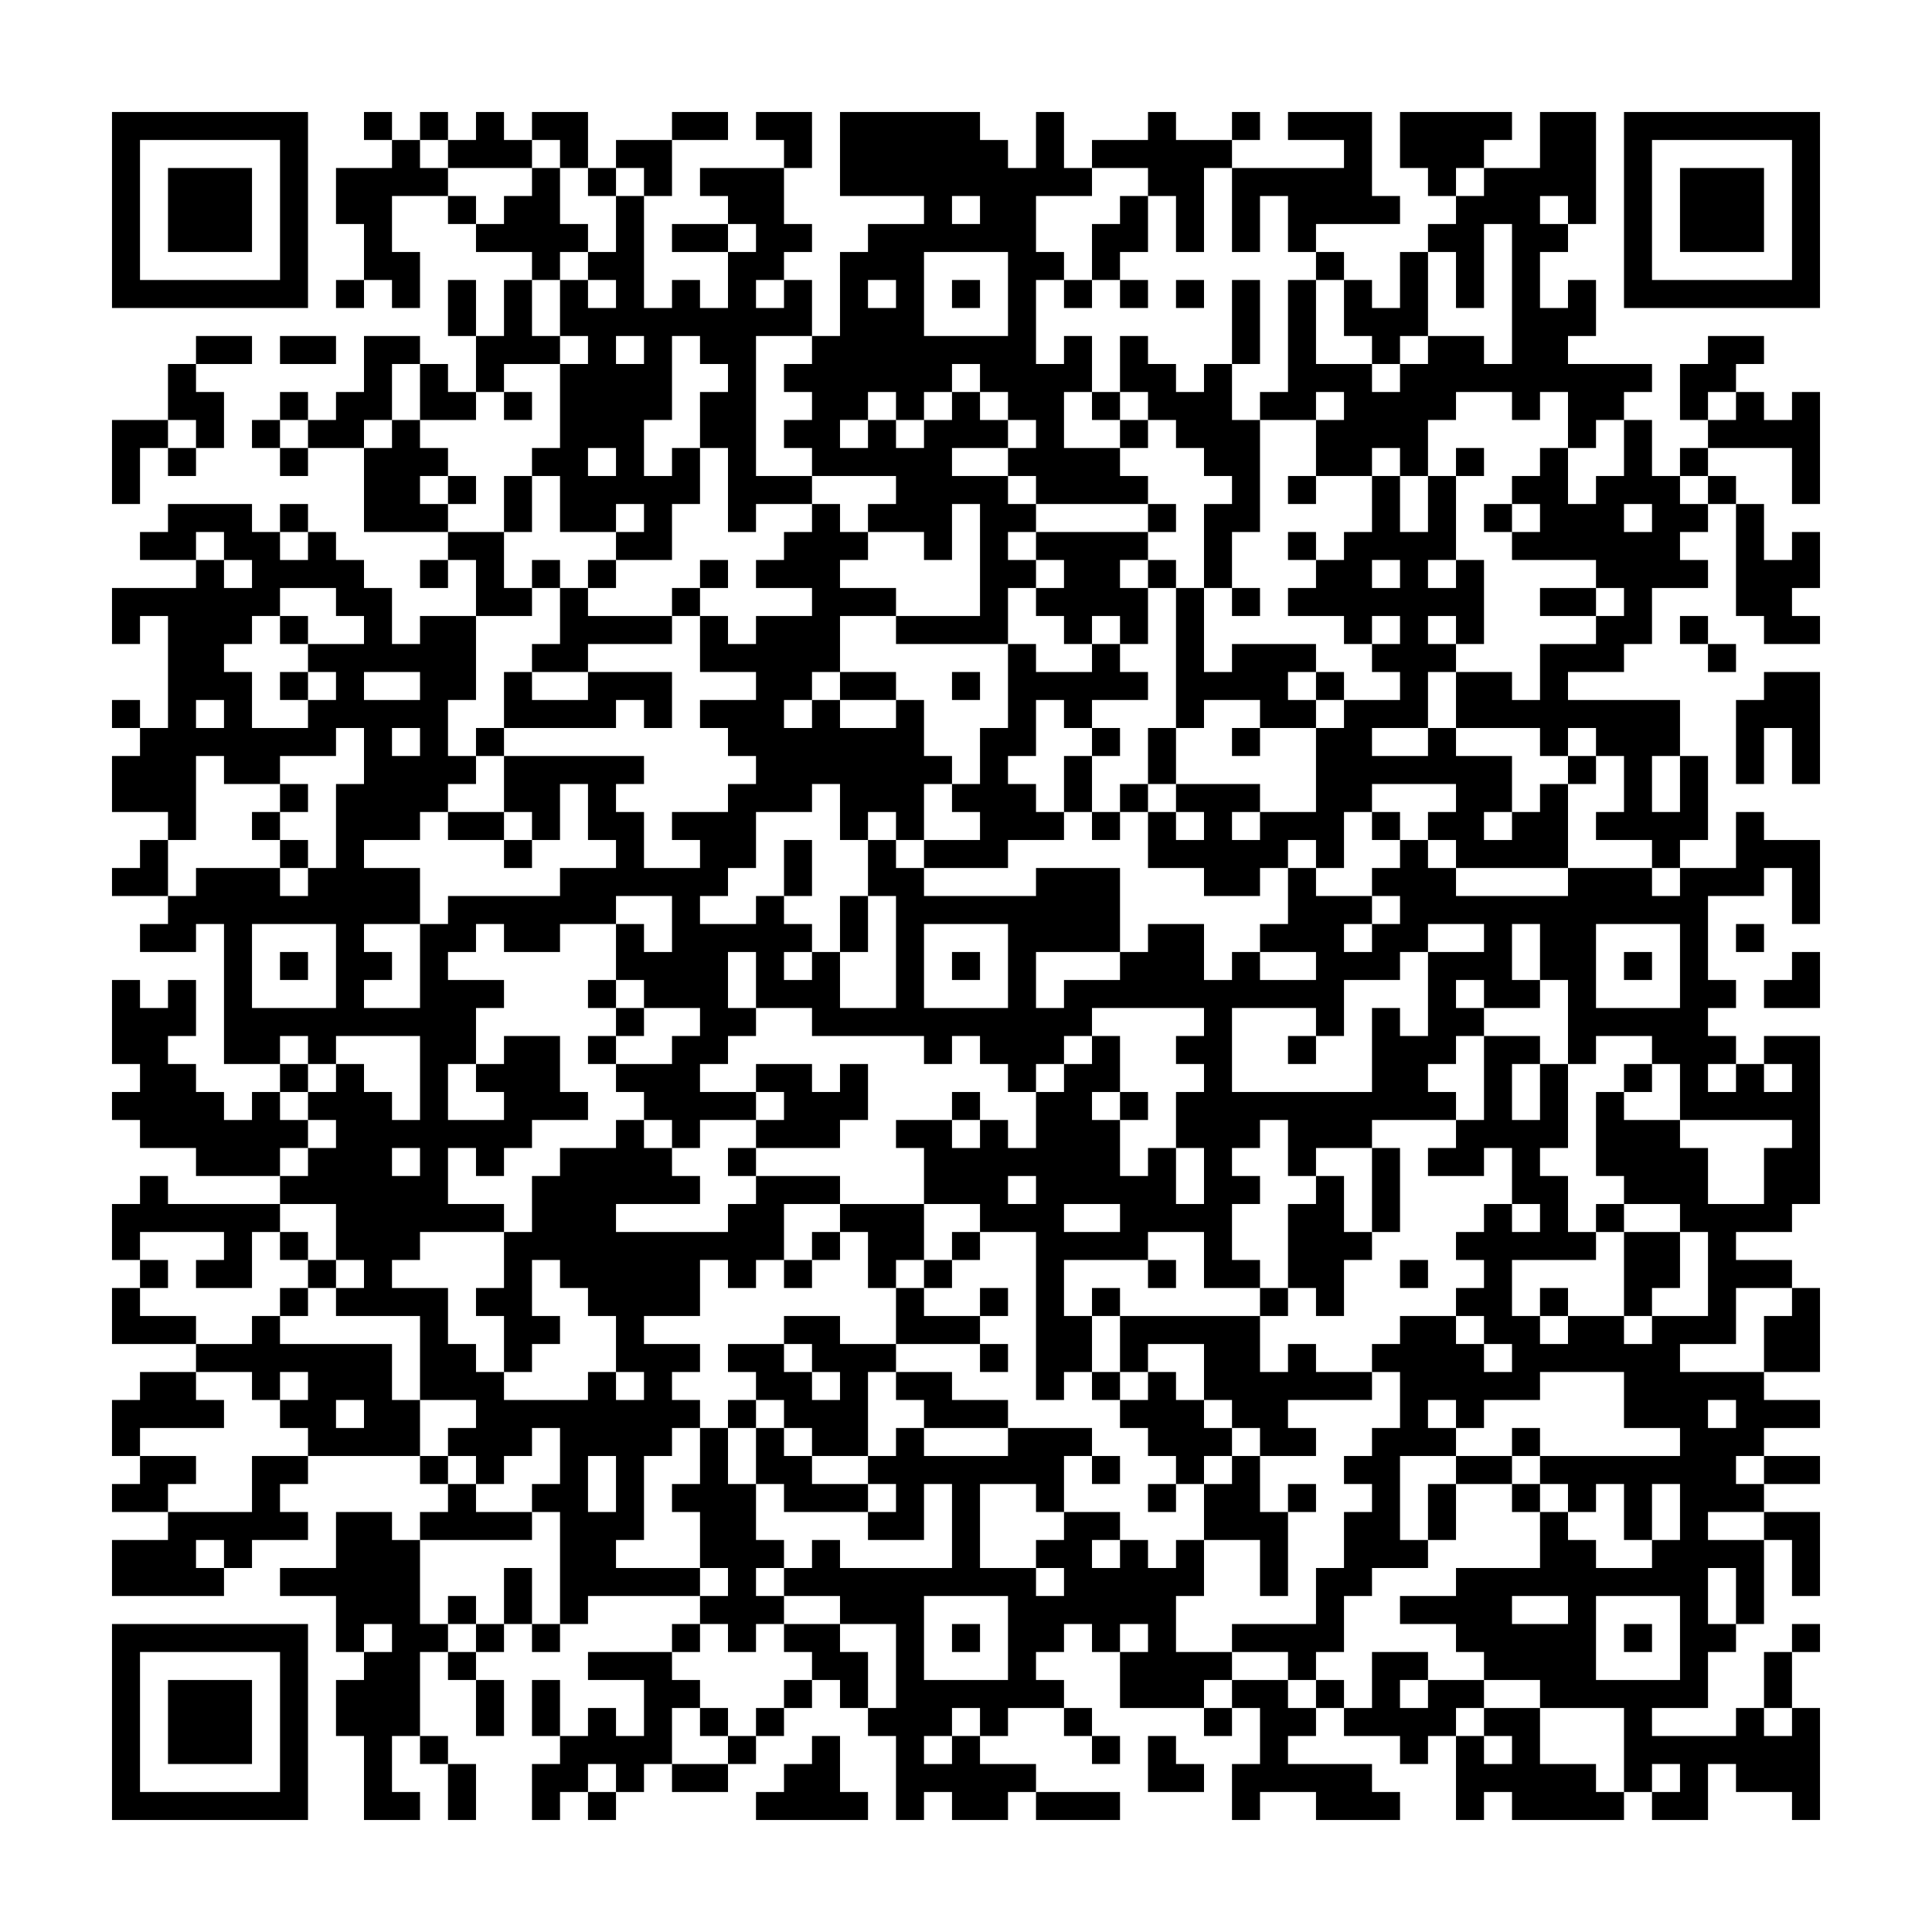
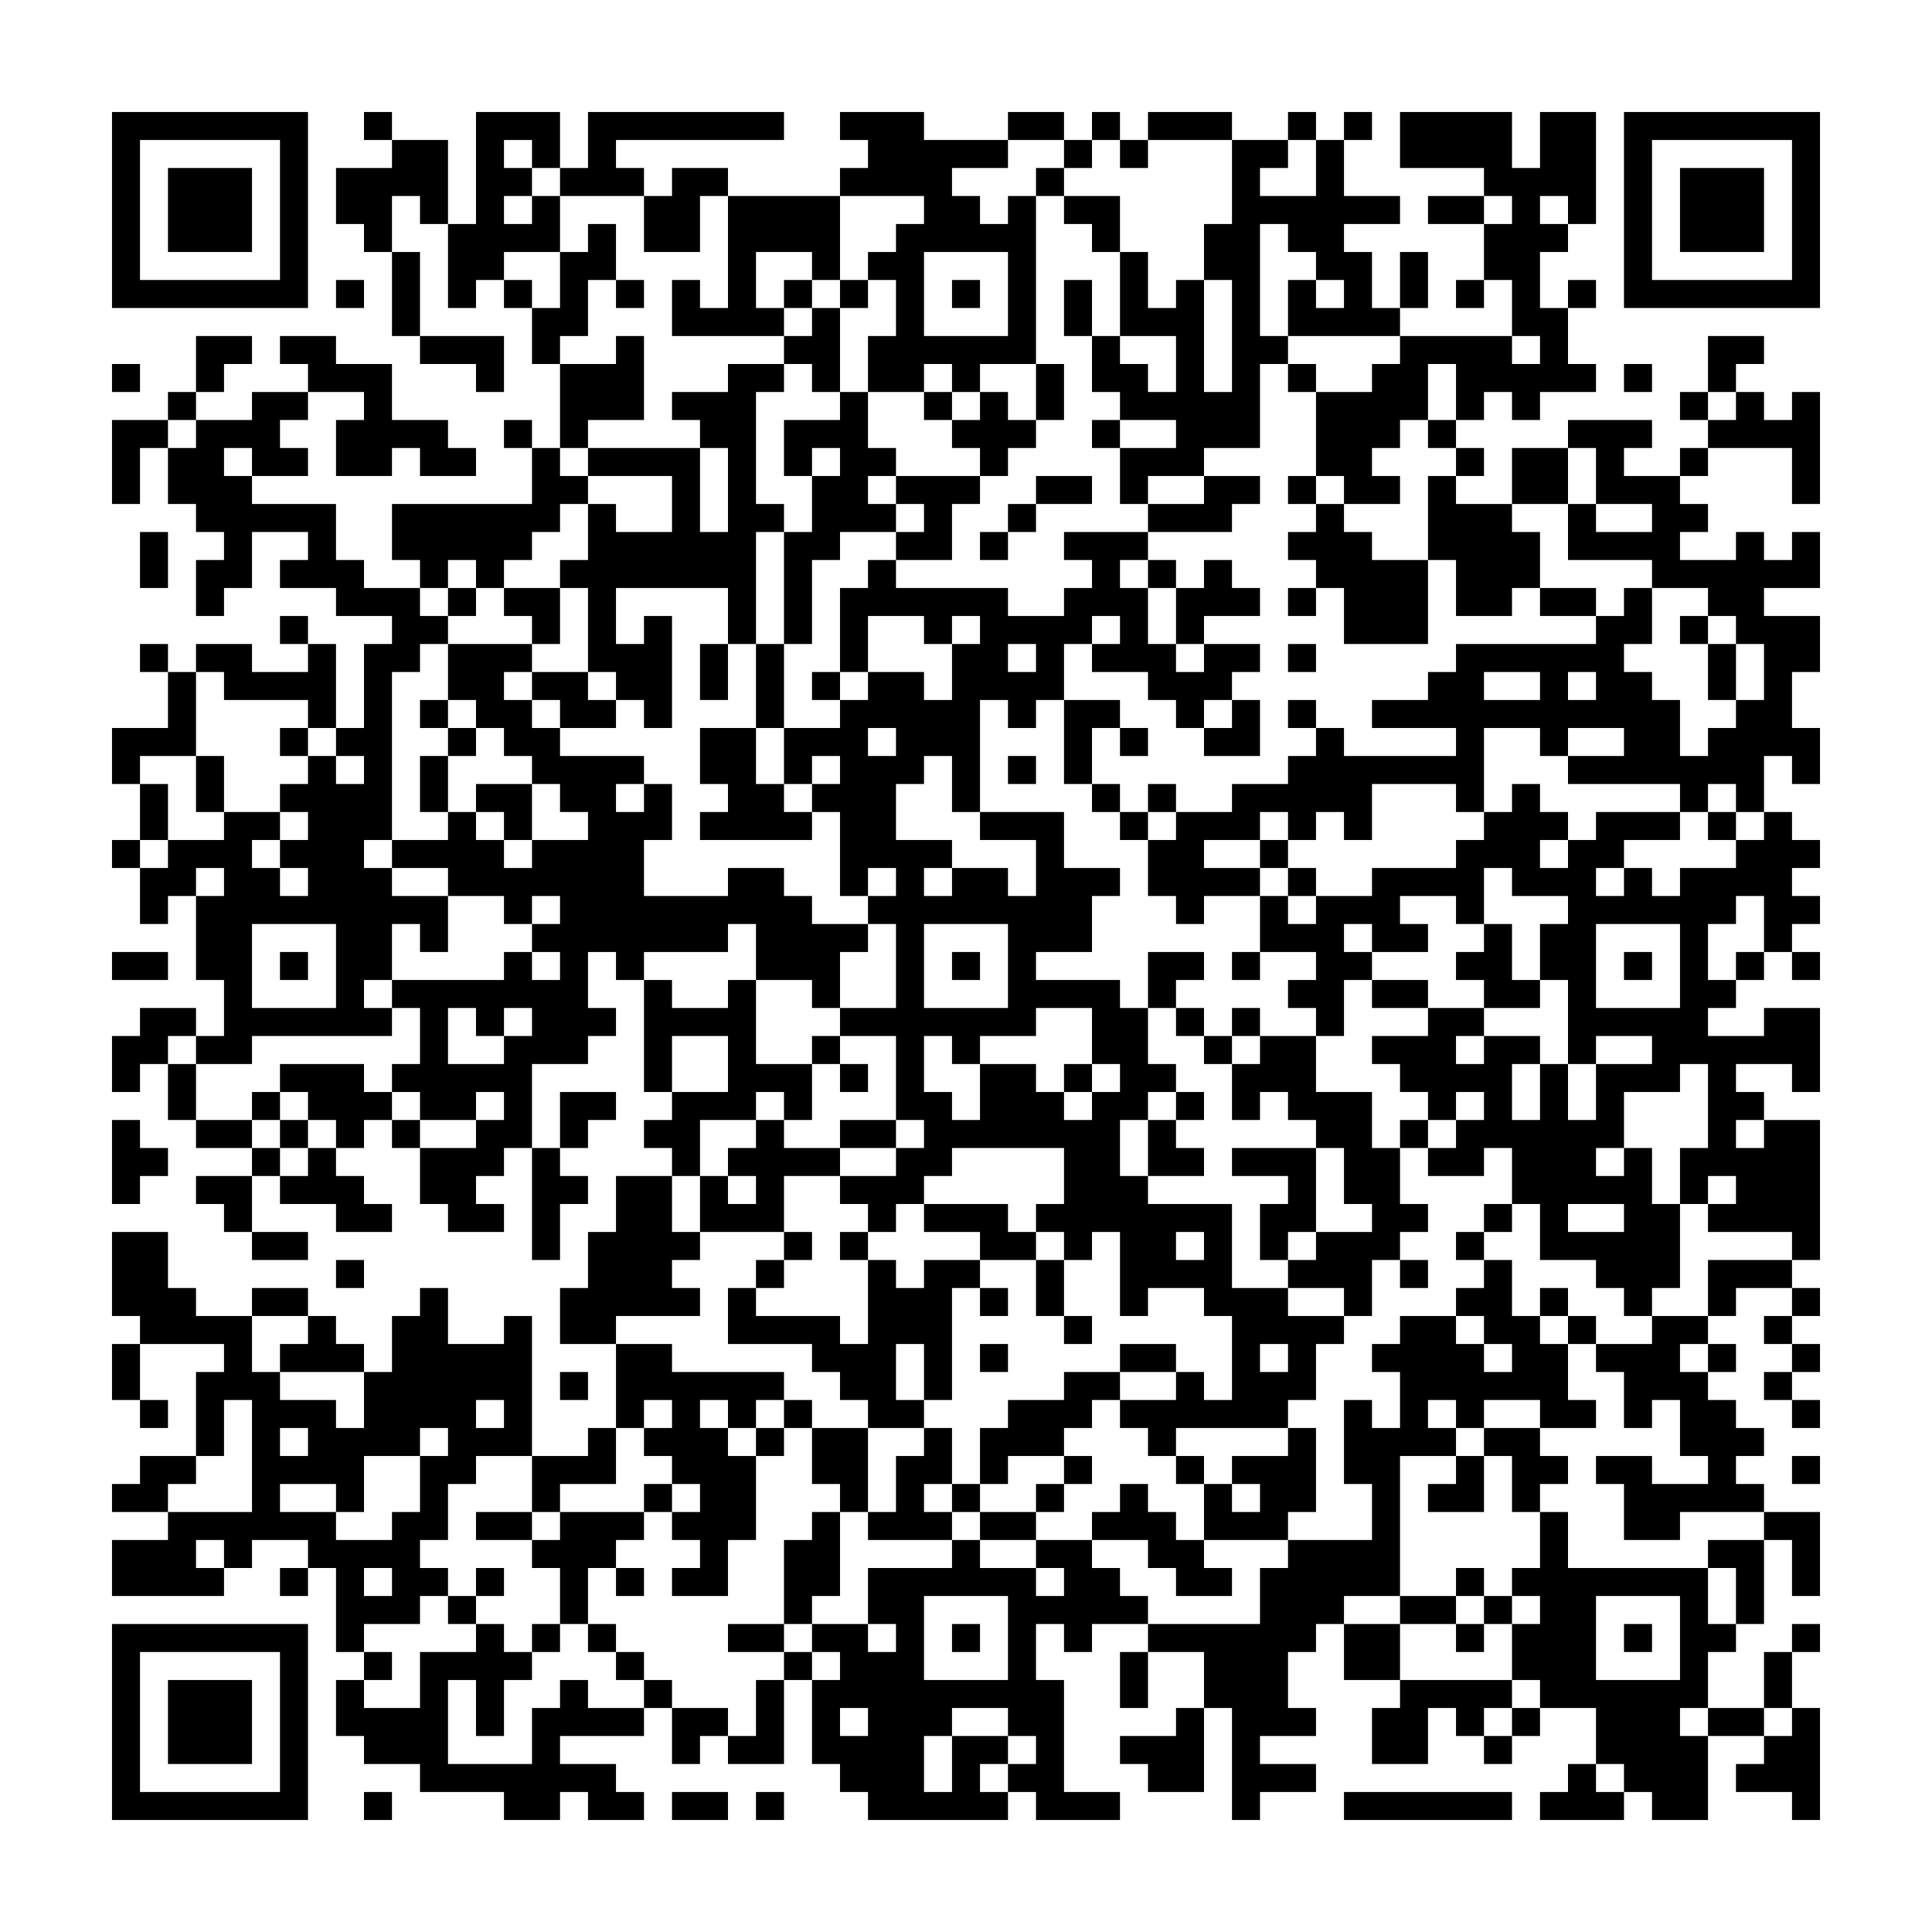
<svg xmlns="http://www.w3.org/2000/svg" height="138" width="138" class="pyqrcode">
-   <path transform="scale(2)" stroke="#000" class="pyqrline" d="M4 4.5h7m2 0h1m1 0h1m1 0h1m1 0h2m3 0h2m1 0h2m1 0h5m2 0h1m3 0h1m2 0h1m1 0h3m1 0h4m1 0h2m1 0h7m-61 1h1m5 0h1m3 0h1m1 0h3m1 0h1m1 0h2m4 0h1m1 0h6m1 0h1m1 0h5m4 0h1m1 0h3m2 0h2m1 0h1m5 0h1m-61 1h1m1 0h3m1 0h1m1 0h4m3 0h1m1 0h1m1 0h1m1 0h3m2 0h9m2 0h2m1 0h5m2 0h1m1 0h4m1 0h1m1 0h3m1 0h1m-61 1h1m1 0h3m1 0h1m1 0h2m2 0h1m1 0h2m2 0h1m3 0h2m5 0h1m1 0h2m3 0h1m1 0h1m1 0h1m1 0h4m2 0h3m1 0h1m1 0h1m1 0h3m1 0h1m-61 1h1m1 0h3m1 0h1m2 0h1m3 0h4m1 0h1m1 0h2m1 0h2m2 0h6m2 0h2m1 0h1m1 0h1m1 0h1m4 0h2m1 0h2m2 0h1m1 0h3m1 0h1m-61 1h1m5 0h1m2 0h2m4 0h1m1 0h2m3 0h2m2 0h3m3 0h2m1 0h1m7 0h1m2 0h1m1 0h1m1 0h1m3 0h1m5 0h1m-61 1h7m1 0h1m1 0h1m1 0h1m1 0h1m1 0h1m1 0h1m1 0h1m1 0h1m1 0h1m1 0h1m1 0h1m1 0h1m1 0h1m1 0h1m1 0h1m1 0h1m1 0h1m1 0h1m1 0h1m1 0h1m1 0h1m1 0h1m1 0h1m1 0h7m-49 1h1m1 0h1m1 0h9m1 0h3m3 0h1m7 0h1m1 0h1m1 0h3m3 0h3m-50 1h2m1 0h2m1 0h2m2 0h3m1 0h1m1 0h1m1 0h2m2 0h8m1 0h1m1 0h1m3 0h1m1 0h1m2 0h1m1 0h2m1 0h2m5 0h2m-57 1h1m6 0h1m1 0h1m1 0h1m2 0h4m2 0h1m1 0h6m1 0h4m1 0h2m1 0h1m2 0h3m1 0h9m1 0h2m-56 1h2m2 0h1m1 0h2m1 0h2m1 0h1m1 0h4m1 0h2m2 0h2m1 0h1m1 0h1m1 0h2m1 0h1m1 0h3m1 0h2m1 0h4m2 0h1m1 0h2m2 0h1m1 0h1m1 0h1m-61 1h2m1 0h1m1 0h1m1 0h2m1 0h1m5 0h3m2 0h2m1 0h2m1 0h1m1 0h3m1 0h1m2 0h1m1 0h3m2 0h4m5 0h1m1 0h1m2 0h4m-61 1h1m1 0h1m3 0h1m2 0h3m3 0h2m1 0h1m1 0h1m1 0h1m2 0h5m2 0h4m3 0h2m2 0h2m1 0h1m1 0h1m2 0h1m2 0h1m1 0h1m3 0h1m-61 1h1m8 0h2m1 0h1m1 0h1m1 0h5m1 0h3m3 0h4m1 0h4m3 0h1m1 0h1m2 0h1m1 0h1m2 0h2m1 0h3m1 0h1m2 0h1m-59 1h3m1 0h1m2 0h3m2 0h1m1 0h2m1 0h1m2 0h1m2 0h1m1 0h3m1 0h2m4 0h1m1 0h2m4 0h1m1 0h1m1 0h1m1 0h3m1 0h2m1 0h1m-58 1h2m1 0h2m1 0h1m4 0h2m4 0h2m4 0h3m2 0h1m1 0h1m1 0h4m2 0h1m2 0h1m1 0h4m2 0h6m2 0h1m1 0h1m-58 1h1m1 0h4m2 0h1m1 0h1m1 0h1m1 0h1m3 0h1m1 0h3m5 0h2m1 0h2m1 0h1m1 0h1m3 0h2m1 0h1m1 0h1m4 0h4m1 0h3m-61 1h6m2 0h2m3 0h2m1 0h1m3 0h1m4 0h3m3 0h1m1 0h4m1 0h1m1 0h1m1 0h7m2 0h2m1 0h1m3 0h2m-60 1h1m1 0h3m1 0h1m2 0h1m1 0h2m3 0h4m1 0h1m1 0h3m2 0h4m2 0h1m1 0h1m1 0h1m5 0h1m1 0h1m1 0h1m4 0h2m1 0h1m2 0h2m-59 1h2m3 0h6m2 0h2m4 0h5m6 0h1m2 0h1m2 0h1m1 0h3m2 0h3m3 0h3m3 0h1m-56 1h3m1 0h1m1 0h1m2 0h2m1 0h1m2 0h3m3 0h2m1 0h2m2 0h1m1 0h5m1 0h4m1 0h1m2 0h1m1 0h2m1 0h1m7 0h2m-61 1h1m1 0h1m1 0h1m2 0h5m2 0h4m1 0h1m1 0h3m1 0h1m2 0h1m3 0h1m1 0h1m3 0h1m2 0h2m1 0h3m1 0h8m2 0h3m-60 1h7m1 0h1m1 0h1m1 0h1m8 0h7m2 0h2m2 0h1m1 0h1m2 0h1m2 0h2m2 0h1m3 0h1m1 0h3m2 0h1m1 0h1m-61 1h3m1 0h2m3 0h4m1 0h5m4 0h7m1 0h1m2 0h1m2 0h1m5 0h7m2 0h1m1 0h1m1 0h1m1 0h1m1 0h1m-61 1h3m3 0h1m1 0h4m2 0h2m1 0h1m4 0h3m1 0h3m1 0h3m1 0h1m1 0h1m1 0h3m2 0h2m3 0h2m1 0h1m2 0h1m1 0h1m-55 1h1m2 0h1m2 0h3m1 0h2m1 0h1m1 0h2m1 0h3m3 0h1m1 0h1m2 0h3m1 0h1m1 0h1m1 0h1m1 0h3m1 0h1m1 0h2m1 0h2m1 0h4m1 0h1m-58 1h1m4 0h1m1 0h1m5 0h1m3 0h1m2 0h2m1 0h1m2 0h1m1 0h3m5 0h5m1 0h1m2 0h1m1 0h4m3 0h1m2 0h3m-61 1h2m1 0h3m1 0h4m5 0h6m2 0h1m2 0h2m4 0h3m3 0h2m1 0h1m2 0h3m4 0h3m1 0h3m1 0h1m-59 1h9m1 0h6m2 0h1m2 0h1m2 0h1m1 0h8m6 0h3m1 0h11m3 0h1m-60 1h2m1 0h1m3 0h1m2 0h2m1 0h2m2 0h1m1 0h5m1 0h1m1 0h1m3 0h4m1 0h2m2 0h3m1 0h2m2 0h1m1 0h2m3 0h1m1 0h1m-55 1h1m1 0h1m1 0h2m1 0h1m6 0h4m1 0h1m1 0h1m2 0h1m1 0h1m1 0h1m3 0h3m1 0h1m2 0h3m1 0h3m1 0h2m1 0h1m1 0h1m3 0h1m-61 1h1m1 0h1m1 0h1m3 0h1m2 0h3m3 0h1m1 0h3m1 0h3m2 0h1m3 0h1m1 0h10m3 0h1m1 0h2m1 0h1m3 0h2m1 0h2m-61 1h3m1 0h9m5 0h1m2 0h2m2 0h10m4 0h1m3 0h1m1 0h1m1 0h2m3 0h5m-57 1h2m2 0h2m1 0h1m3 0h2m1 0h2m1 0h1m2 0h2m7 0h1m1 0h3m1 0h1m2 0h2m2 0h1m2 0h3m1 0h2m1 0h1m2 0h3m1 0h2m-60 1h2m3 0h1m1 0h1m2 0h1m1 0h3m2 0h3m2 0h2m1 0h1m5 0h1m1 0h2m3 0h1m5 0h2m2 0h1m1 0h1m2 0h1m1 0h1m1 0h1m1 0h1m-61 1h4m1 0h1m1 0h3m1 0h1m2 0h3m2 0h4m1 0h3m3 0h1m2 0h2m1 0h1m1 0h10m1 0h1m1 0h1m1 0h1m2 0h5m-60 1h6m1 0h7m3 0h1m1 0h1m2 0h3m2 0h2m1 0h1m1 0h3m2 0h3m1 0h3m3 0h4m1 0h3m4 0h1m-58 1h3m1 0h3m1 0h1m1 0h1m2 0h4m2 0h1m6 0h7m1 0h1m1 0h1m2 0h1m2 0h1m1 0h2m1 0h1m2 0h4m2 0h2m-60 1h1m4 0h6m3 0h6m2 0h3m3 0h3m1 0h5m1 0h2m2 0h1m1 0h1m4 0h2m2 0h3m2 0h2m-61 1h6m2 0h6m1 0h3m4 0h2m2 0h3m2 0h3m2 0h4m2 0h2m1 0h1m3 0h1m1 0h1m1 0h1m2 0h4m-60 1h1m3 0h1m1 0h1m1 0h3m3 0h10m1 0h1m1 0h2m1 0h1m2 0h4m2 0h1m2 0h3m3 0h5m1 0h2m1 0h1m-57 1h1m1 0h2m2 0h1m1 0h1m4 0h1m1 0h5m1 0h1m1 0h1m2 0h1m1 0h1m3 0h1m3 0h1m1 0h2m1 0h2m2 0h1m2 0h1m4 0h2m1 0h3m-60 1h1m5 0h1m1 0h4m1 0h2m2 0h4m7 0h1m2 0h1m1 0h1m1 0h1m5 0h1m1 0h1m4 0h2m1 0h1m2 0h1m2 0h1m2 0h1m-61 1h3m2 0h1m5 0h1m2 0h2m2 0h1m5 0h2m2 0h3m2 0h2m1 0h5m5 0h2m1 0h2m1 0h2m1 0h3m1 0h2m-58 1h7m1 0h2m1 0h1m3 0h3m1 0h2m1 0h3m3 0h1m1 0h2m1 0h1m2 0h2m1 0h1m2 0h4m1 0h6m3 0h2m-60 1h2m2 0h1m1 0h3m1 0h3m3 0h1m1 0h1m3 0h2m1 0h1m1 0h2m3 0h1m1 0h1m1 0h1m1 0h6m1 0h5m3 0h5m-59 1h4m2 0h2m1 0h2m2 0h8m1 0h1m1 0h3m2 0h3m4 0h3m1 0h2m4 0h1m1 0h1m5 0h3m1 0h3m-61 1h1m6 0h4m1 0h3m1 0h4m1 0h1m1 0h1m1 0h2m1 0h1m3 0h3m2 0h3m1 0h2m2 0h3m2 0h1m5 0h3m-58 1h2m2 0h2m4 0h1m1 0h1m2 0h1m1 0h1m2 0h1m1 0h2m2 0h7m1 0h1m2 0h1m1 0h1m3 0h2m2 0h2m1 0h7m1 0h2m-61 1h2m3 0h1m6 0h1m2 0h2m1 0h1m1 0h3m1 0h3m1 0h1m1 0h1m2 0h1m3 0h1m1 0h2m1 0h1m2 0h1m1 0h1m2 0h1m1 0h1m1 0h1m1 0h3m-57 1h5m1 0h2m1 0h4m1 0h3m2 0h2m4 0h2m1 0h1m3 0h2m3 0h3m2 0h2m1 0h1m3 0h1m2 0h1m1 0h1m2 0h2m-61 1h3m1 0h1m3 0h3m5 0h2m3 0h3m1 0h1m4 0h1m2 0h2m1 0h1m1 0h1m2 0h1m2 0h3m4 0h2m2 0h4m1 0h1m-61 1h4m2 0h5m3 0h1m1 0h5m1 0h1m1 0h9m1 0h5m2 0h1m1 0h2m3 0h9m1 0h1m1 0h1m-53 1h3m1 0h1m1 0h1m1 0h1m4 0h3m2 0h3m3 0h6m5 0h1m2 0h4m2 0h1m3 0h1m1 0h1m-59 1h7m1 0h1m1 0h2m1 0h1m1 0h1m4 0h1m1 0h1m1 0h2m2 0h1m1 0h1m1 0h2m1 0h1m1 0h1m2 0h4m4 0h5m1 0h1m1 0h2m2 0h1m-61 1h1m5 0h1m2 0h2m1 0h1m4 0h3m5 0h2m1 0h1m3 0h1m3 0h4m2 0h1m2 0h2m2 0h4m3 0h1m2 0h1m-60 1h1m1 0h3m1 0h1m1 0h3m2 0h1m1 0h1m3 0h2m3 0h1m1 0h1m1 0h6m2 0h3m1 0h2m1 0h1m1 0h1m1 0h2m2 0h6m2 0h1m-60 1h1m1 0h3m1 0h1m1 0h3m2 0h1m1 0h1m1 0h1m1 0h1m1 0h1m1 0h1m3 0h3m1 0h1m2 0h1m4 0h1m1 0h2m1 0h4m1 0h2m3 0h1m3 0h1m1 0h1m-61 1h1m1 0h3m1 0h1m2 0h1m1 0h1m4 0h4m2 0h1m2 0h1m2 0h1m1 0h1m4 0h1m1 0h1m3 0h1m4 0h1m1 0h1m1 0h1m3 0h7m-61 1h1m5 0h1m2 0h1m2 0h1m2 0h2m1 0h1m1 0h2m2 0h2m2 0h5m4 0h2m1 0h5m3 0h5m1 0h1m1 0h1m1 0h3m-61 1h7m2 0h2m1 0h1m2 0h1m1 0h1m5 0h4m1 0h1m1 0h2m1 0h3m4 0h1m2 0h3m2 0h1m1 0h4m1 0h2m3 0h1" />
+   <path transform="scale(2)" stroke="#000" class="pyqrline" d="M4 4.5h7m2 0h1m3 0h3m1 0h7m2 0h3m3 0h2m1 0h1m1 0h3m2 0h1m1 0h1m1 0h4m1 0h2m1 0h7m-61 1h1m5 0h1m3 0h2m1 0h1m1 0h1m1 0h1m9 0h5m2 0h1m1 0h1m3 0h2m1 0h1m2 0h4m1 0h2m1 0h1m5 0h1m-61 1h1m1 0h3m1 0h1m1 0h4m1 0h2m1 0h3m1 0h2m4 0h4m3 0h1m6 0h1m2 0h1m5 0h4m1 0h1m1 0h3m1 0h1m-61 1h1m1 0h3m1 0h1m1 0h2m1 0h1m1 0h1m1 0h1m3 0h2m1 0h4m3 0h2m1 0h1m1 0h2m4 0h6m1 0h2m1 0h1m1 0h1m1 0h1m1 0h3m1 0h1m-61 1h1m1 0h3m1 0h1m2 0h1m2 0h4m1 0h1m1 0h2m1 0h4m2 0h5m2 0h1m3 0h2m1 0h2m5 0h3m2 0h1m1 0h3m1 0h1m-61 1h1m5 0h1m3 0h1m1 0h2m2 0h2m4 0h1m2 0h1m1 0h2m3 0h1m3 0h1m2 0h2m2 0h2m1 0h1m2 0h2m3 0h1m5 0h1m-61 1h7m1 0h1m1 0h1m1 0h1m1 0h1m1 0h1m1 0h1m1 0h1m1 0h1m1 0h1m1 0h1m1 0h1m1 0h1m1 0h1m1 0h1m1 0h1m1 0h1m1 0h1m1 0h1m1 0h1m1 0h1m1 0h1m1 0h1m1 0h1m1 0h7m-51 1h1m4 0h2m3 0h4m1 0h1m2 0h1m3 0h1m1 0h1m1 0h3m1 0h1m1 0h4m4 0h2m-49 1h2m1 0h2m3 0h3m1 0h1m2 0h1m5 0h2m1 0h6m2 0h1m2 0h1m1 0h2m4 0h4m1 0h1m5 0h2m-59 1h1m2 0h1m3 0h3m3 0h1m2 0h3m3 0h2m1 0h1m1 0h2m1 0h1m2 0h1m1 0h2m1 0h1m1 0h1m1 0h1m2 0h2m1 0h5m1 0h1m2 0h1m-56 1h1m2 0h2m2 0h1m6 0h3m1 0h3m3 0h1m2 0h1m1 0h1m1 0h1m2 0h5m2 0h4m1 0h1m1 0h1m5 0h1m1 0h1m1 0h1m-61 1h2m1 0h3m2 0h4m2 0h1m1 0h1m4 0h2m1 0h3m3 0h3m2 0h1m2 0h3m2 0h3m1 0h1m4 0h3m2 0h4m-61 1h1m1 0h2m1 0h2m1 0h2m1 0h2m2 0h1m1 0h4m1 0h1m1 0h1m1 0h2m3 0h1m4 0h3m4 0h2m3 0h1m1 0h2m1 0h1m2 0h1m3 0h1m-61 1h1m1 0h3m10 0h2m3 0h1m1 0h1m2 0h2m1 0h3m2 0h2m1 0h1m2 0h2m1 0h1m1 0h2m1 0h1m2 0h2m1 0h3m4 0h1m-58 1h5m2 0h6m1 0h1m2 0h1m1 0h2m1 0h3m1 0h1m2 0h1m4 0h3m3 0h1m3 0h3m2 0h1m2 0h2m-56 1h1m2 0h1m2 0h1m2 0h5m2 0h6m1 0h2m2 0h2m1 0h1m2 0h3m5 0h3m2 0h4m1 0h4m2 0h1m1 0h1m-60 1h1m1 0h2m1 0h3m2 0h1m1 0h1m2 0h7m1 0h1m2 0h1m7 0h1m1 0h1m1 0h1m3 0h4m1 0h3m4 0h6m-58 1h1m4 0h3m1 0h1m1 0h2m1 0h1m4 0h1m1 0h1m1 0h6m2 0h3m1 0h3m1 0h1m1 0h3m1 0h2m1 0h2m1 0h1m2 0h2m-53 1h1m3 0h2m3 0h1m1 0h1m1 0h1m2 0h1m1 0h1m1 0h1m2 0h1m1 0h4m1 0h1m1 0h1m5 0h3m6 0h2m1 0h1m1 0h3m-60 1h1m1 0h2m2 0h1m1 0h2m1 0h3m2 0h3m1 0h1m1 0h1m2 0h1m3 0h2m1 0h1m1 0h3m1 0h2m1 0h1m5 0h6m3 0h1m1 0h2m-59 1h1m1 0h4m1 0h1m2 0h2m1 0h2m1 0h2m1 0h1m1 0h1m1 0h1m1 0h2m1 0h4m3 0h3m7 0h2m2 0h1m1 0h2m2 0h1m1 0h1m-58 1h1m4 0h1m1 0h1m1 0h1m1 0h2m1 0h2m1 0h1m3 0h1m2 0h5m1 0h1m1 0h2m2 0h1m1 0h1m1 0h1m2 0h11m2 0h2m-60 1h3m3 0h1m1 0h2m2 0h1m1 0h2m5 0h2m1 0h3m1 0h3m3 0h1m1 0h1m2 0h2m2 0h1m4 0h1m2 0h1m2 0h2m1 0h4m-61 1h1m2 0h1m3 0h1m1 0h1m1 0h1m3 0h4m2 0h2m1 0h1m1 0h3m1 0h1m1 0h1m1 0h1m7 0h7m3 0h7m1 0h1m-60 1h1m1 0h1m2 0h4m1 0h1m1 0h2m1 0h2m1 0h1m2 0h2m1 0h3m2 0h1m4 0h1m1 0h1m2 0h5m3 0h1m1 0h1m5 0h1m1 0h1m-58 1h1m2 0h2m1 0h3m2 0h1m1 0h1m2 0h3m1 0h4m1 0h2m3 0h3m2 0h1m1 0h3m1 0h1m1 0h1m4 0h3m1 0h3m1 0h1m1 0h1m-60 1h1m1 0h3m1 0h3m1 0h4m1 0h4m7 0h4m3 0h1m3 0h2m2 0h1m6 0h3m1 0h2m4 0h3m-60 1h2m1 0h2m1 0h3m2 0h7m3 0h2m2 0h1m1 0h1m1 0h2m1 0h3m1 0h4m1 0h1m2 0h4m1 0h3m1 0h1m1 0h4m-59 1h1m1 0h9m2 0h1m1 0h9m2 0h8m3 0h1m2 0h1m1 0h3m2 0h1m3 0h6m1 0h2m-58 1h2m3 0h2m1 0h1m3 0h7m1 0h4m1 0h1m3 0h3m6 0h3m1 0h2m2 0h1m1 0h2m3 0h1m2 0h1m-60 1h2m1 0h2m1 0h1m1 0h2m4 0h1m1 0h1m1 0h1m4 0h3m2 0h1m1 0h1m1 0h1m4 0h2m1 0h1m2 0h2m3 0h2m1 0h2m1 0h1m1 0h1m1 0h1m1 0h1m-57 1h1m3 0h1m1 0h7m2 0h1m2 0h1m2 0h1m2 0h1m3 0h4m1 0h1m4 0h2m1 0h2m2 0h2m1 0h1m3 0h2m-57 1h2m1 0h6m1 0h1m1 0h1m1 0h3m1 0h4m3 0h7m2 0h2m1 0h1m1 0h1m2 0h1m3 0h2m3 0h5m2 0h2m-61 1h2m1 0h2m6 0h1m2 0h3m2 0h1m2 0h1m2 0h1m2 0h1m1 0h1m4 0h2m2 0h1m1 0h2m2 0h3m1 0h2m1 0h1m2 0h6m-61 1h1m1 0h1m3 0h3m1 0h5m4 0h1m2 0h3m1 0h1m1 0h1m2 0h2m1 0h1m1 0h2m2 0h3m3 0h4m1 0h1m1 0h3m1 0h1m2 0h1m-59 1h1m2 0h1m1 0h3m1 0h2m1 0h1m1 0h2m2 0h3m1 0h1m3 0h2m1 0h3m1 0h2m1 0h1m1 0h1m1 0h3m2 0h1m1 0h1m1 0h1m1 0h1m3 0h2m-59 1h1m2 0h2m1 0h1m1 0h1m1 0h1m2 0h2m1 0h1m2 0h2m2 0h1m2 0h2m1 0h7m1 0h1m5 0h2m1 0h1m1 0h6m3 0h1m1 0h2m-61 1h2m3 0h1m1 0h1m3 0h3m1 0h1m4 0h1m1 0h4m2 0h2m4 0h2m1 0h2m1 0h3m1 0h2m1 0h2m1 0h3m1 0h1m1 0h5m-61 1h1m2 0h2m1 0h3m2 0h2m2 0h2m1 0h2m1 0h1m1 0h1m2 0h3m5 0h3m5 0h1m1 0h2m4 0h5m1 0h1m1 0h3m-57 1h1m3 0h2m2 0h2m1 0h1m2 0h2m1 0h3m3 0h1m1 0h3m1 0h7m1 0h2m2 0h2m2 0h1m1 0h1m2 0h2m1 0h4m-61 1h2m3 0h2m8 0h1m1 0h4m3 0h1m1 0h1m4 0h2m1 0h1m1 0h2m1 0h1m1 0h1m1 0h3m2 0h1m2 0h5m4 0h1m-61 1h2m6 0h1m8 0h3m3 0h1m3 0h1m1 0h2m2 0h1m2 0h4m2 0h3m1 0h1m2 0h1m3 0h3m1 0h3m-60 1h3m2 0h2m4 0h1m4 0h5m1 0h1m4 0h3m1 0h1m1 0h1m2 0h1m2 0h3m2 0h1m3 0h2m1 0h1m2 0h1m2 0h1m2 0h1m-60 1h4m2 0h1m2 0h2m2 0h1m1 0h2m4 0h4m1 0h3m4 0h1m5 0h4m2 0h2m1 0h2m1 0h1m2 0h2m2 0h1m-60 1h1m3 0h1m1 0h3m1 0h5m3 0h2m5 0h3m1 0h1m1 0h1m4 0h2m2 0h1m1 0h1m2 0h4m1 0h2m1 0h3m1 0h1m2 0h1m-61 1h1m2 0h3m3 0h6m1 0h1m1 0h6m2 0h2m1 0h1m4 0h2m2 0h1m1 0h3m3 0h6m2 0h3m2 0h1m-59 1h1m1 0h1m1 0h3m1 0h4m1 0h1m3 0h1m1 0h1m1 0h1m1 0h1m2 0h2m3 0h3m1 0h6m2 0h1m1 0h1m1 0h1m2 0h2m1 0h1m1 0h2m2 0h1m-58 1h1m1 0h1m1 0h4m1 0h3m2 0h1m1 0h3m1 0h1m1 0h2m2 0h1m1 0h3m3 0h1m4 0h1m1 0h4m1 0h2m5 0h3m-58 1h2m2 0h4m2 0h2m2 0h3m2 0h3m2 0h2m1 0h2m1 0h1m2 0h1m3 0h1m1 0h3m1 0h2m2 0h1m1 0h2m1 0h2m2 0h1m2 0h1m-61 1h2m3 0h1m2 0h1m2 0h1m3 0h1m3 0h1m1 0h2m3 0h1m1 0h1m1 0h1m2 0h1m2 0h1m2 0h1m1 0h2m2 0h1m1 0h2m1 0h1m3 0h5m-57 1h6m2 0h2m1 0h2m1 0h3m1 0h3m2 0h1m1 0h3m1 0h2m2 0h3m1 0h3m3 0h1m5 0h1m2 0h2m3 0h2m-61 1h3m1 0h1m2 0h4m4 0h3m3 0h1m2 0h2m4 0h1m2 0h2m2 0h2m3 0h4m5 0h1m5 0h2m1 0h1m-61 1h4m2 0h1m1 0h1m1 0h2m1 0h1m2 0h1m1 0h1m1 0h2m2 0h2m1 0h6m1 0h2m2 0h2m1 0h5m2 0h1m1 0h7m1 0h1m1 0h1m-53 1h3m1 0h1m3 0h1m7 0h1m2 0h2m3 0h5m4 0h3m2 0h2m1 0h1m1 0h2m3 0h1m1 0h1m-59 1h7m1 0h1m4 0h1m1 0h1m1 0h1m4 0h2m1 0h2m1 0h1m1 0h1m1 0h1m1 0h1m2 0h6m1 0h2m2 0h1m1 0h3m1 0h1m1 0h2m2 0h1m-61 1h1m5 0h1m2 0h1m1 0h4m3 0h1m5 0h1m1 0h3m3 0h1m3 0h1m2 0h3m2 0h2m4 0h3m3 0h1m2 0h1m-60 1h1m1 0h3m1 0h1m1 0h1m2 0h1m1 0h1m2 0h1m2 0h1m3 0h1m1 0h9m2 0h1m2 0h3m4 0h4m1 0h6m2 0h1m-60 1h1m1 0h3m1 0h1m1 0h4m1 0h1m1 0h4m1 0h2m1 0h1m1 0h1m1 0h3m2 0h2m4 0h1m1 0h3m2 0h2m1 0h1m1 0h1m2 0h3m1 0h2m1 0h1m-61 1h1m1 0h3m1 0h1m2 0h3m3 0h1m4 0h1m1 0h2m1 0h4m1 0h2m1 0h1m2 0h3m1 0h1m4 0h2m2 0h1m3 0h4m2 0h2m-61 1h1m5 0h1m4 0h7m8 0h3m1 0h1m1 0h2m3 0h2m1 0h3m9 0h1m1 0h3m1 0h3m-61 1h7m2 0h1m4 0h2m1 0h2m1 0h2m1 0h1m3 0h5m1 0h3m4 0h1m3 0h6m1 0h3m1 0h2m3 0h1" />
</svg>
